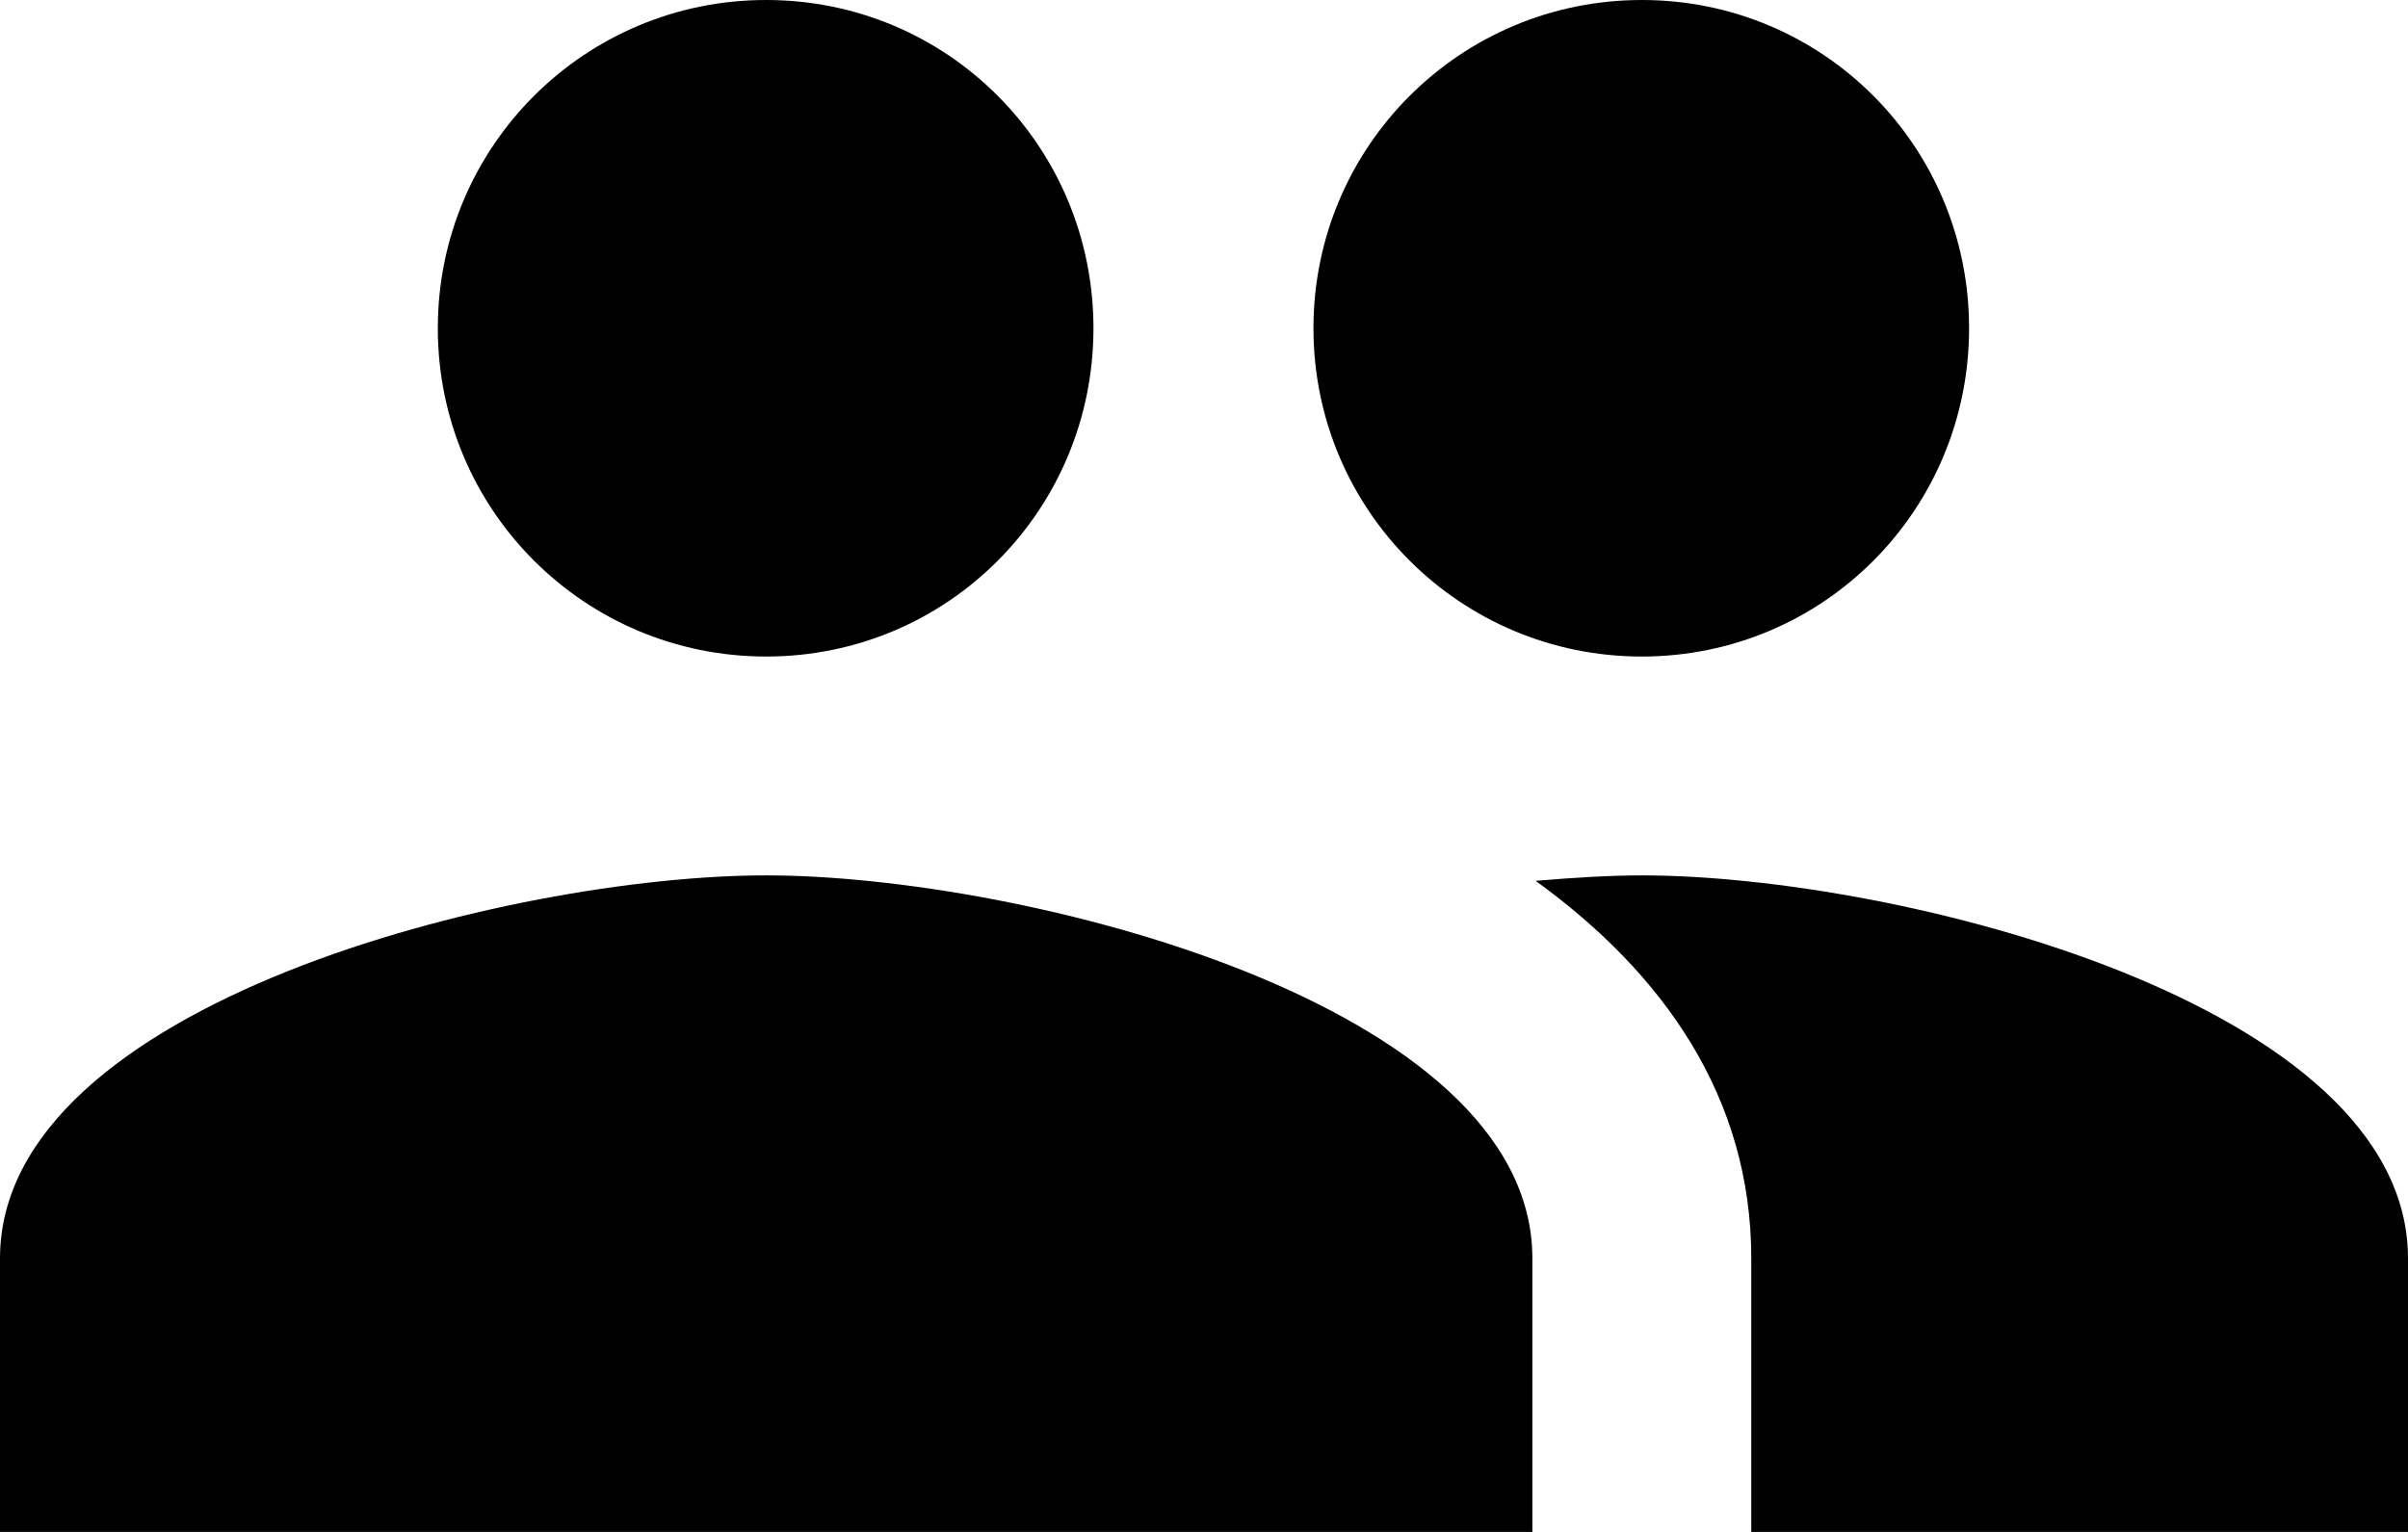
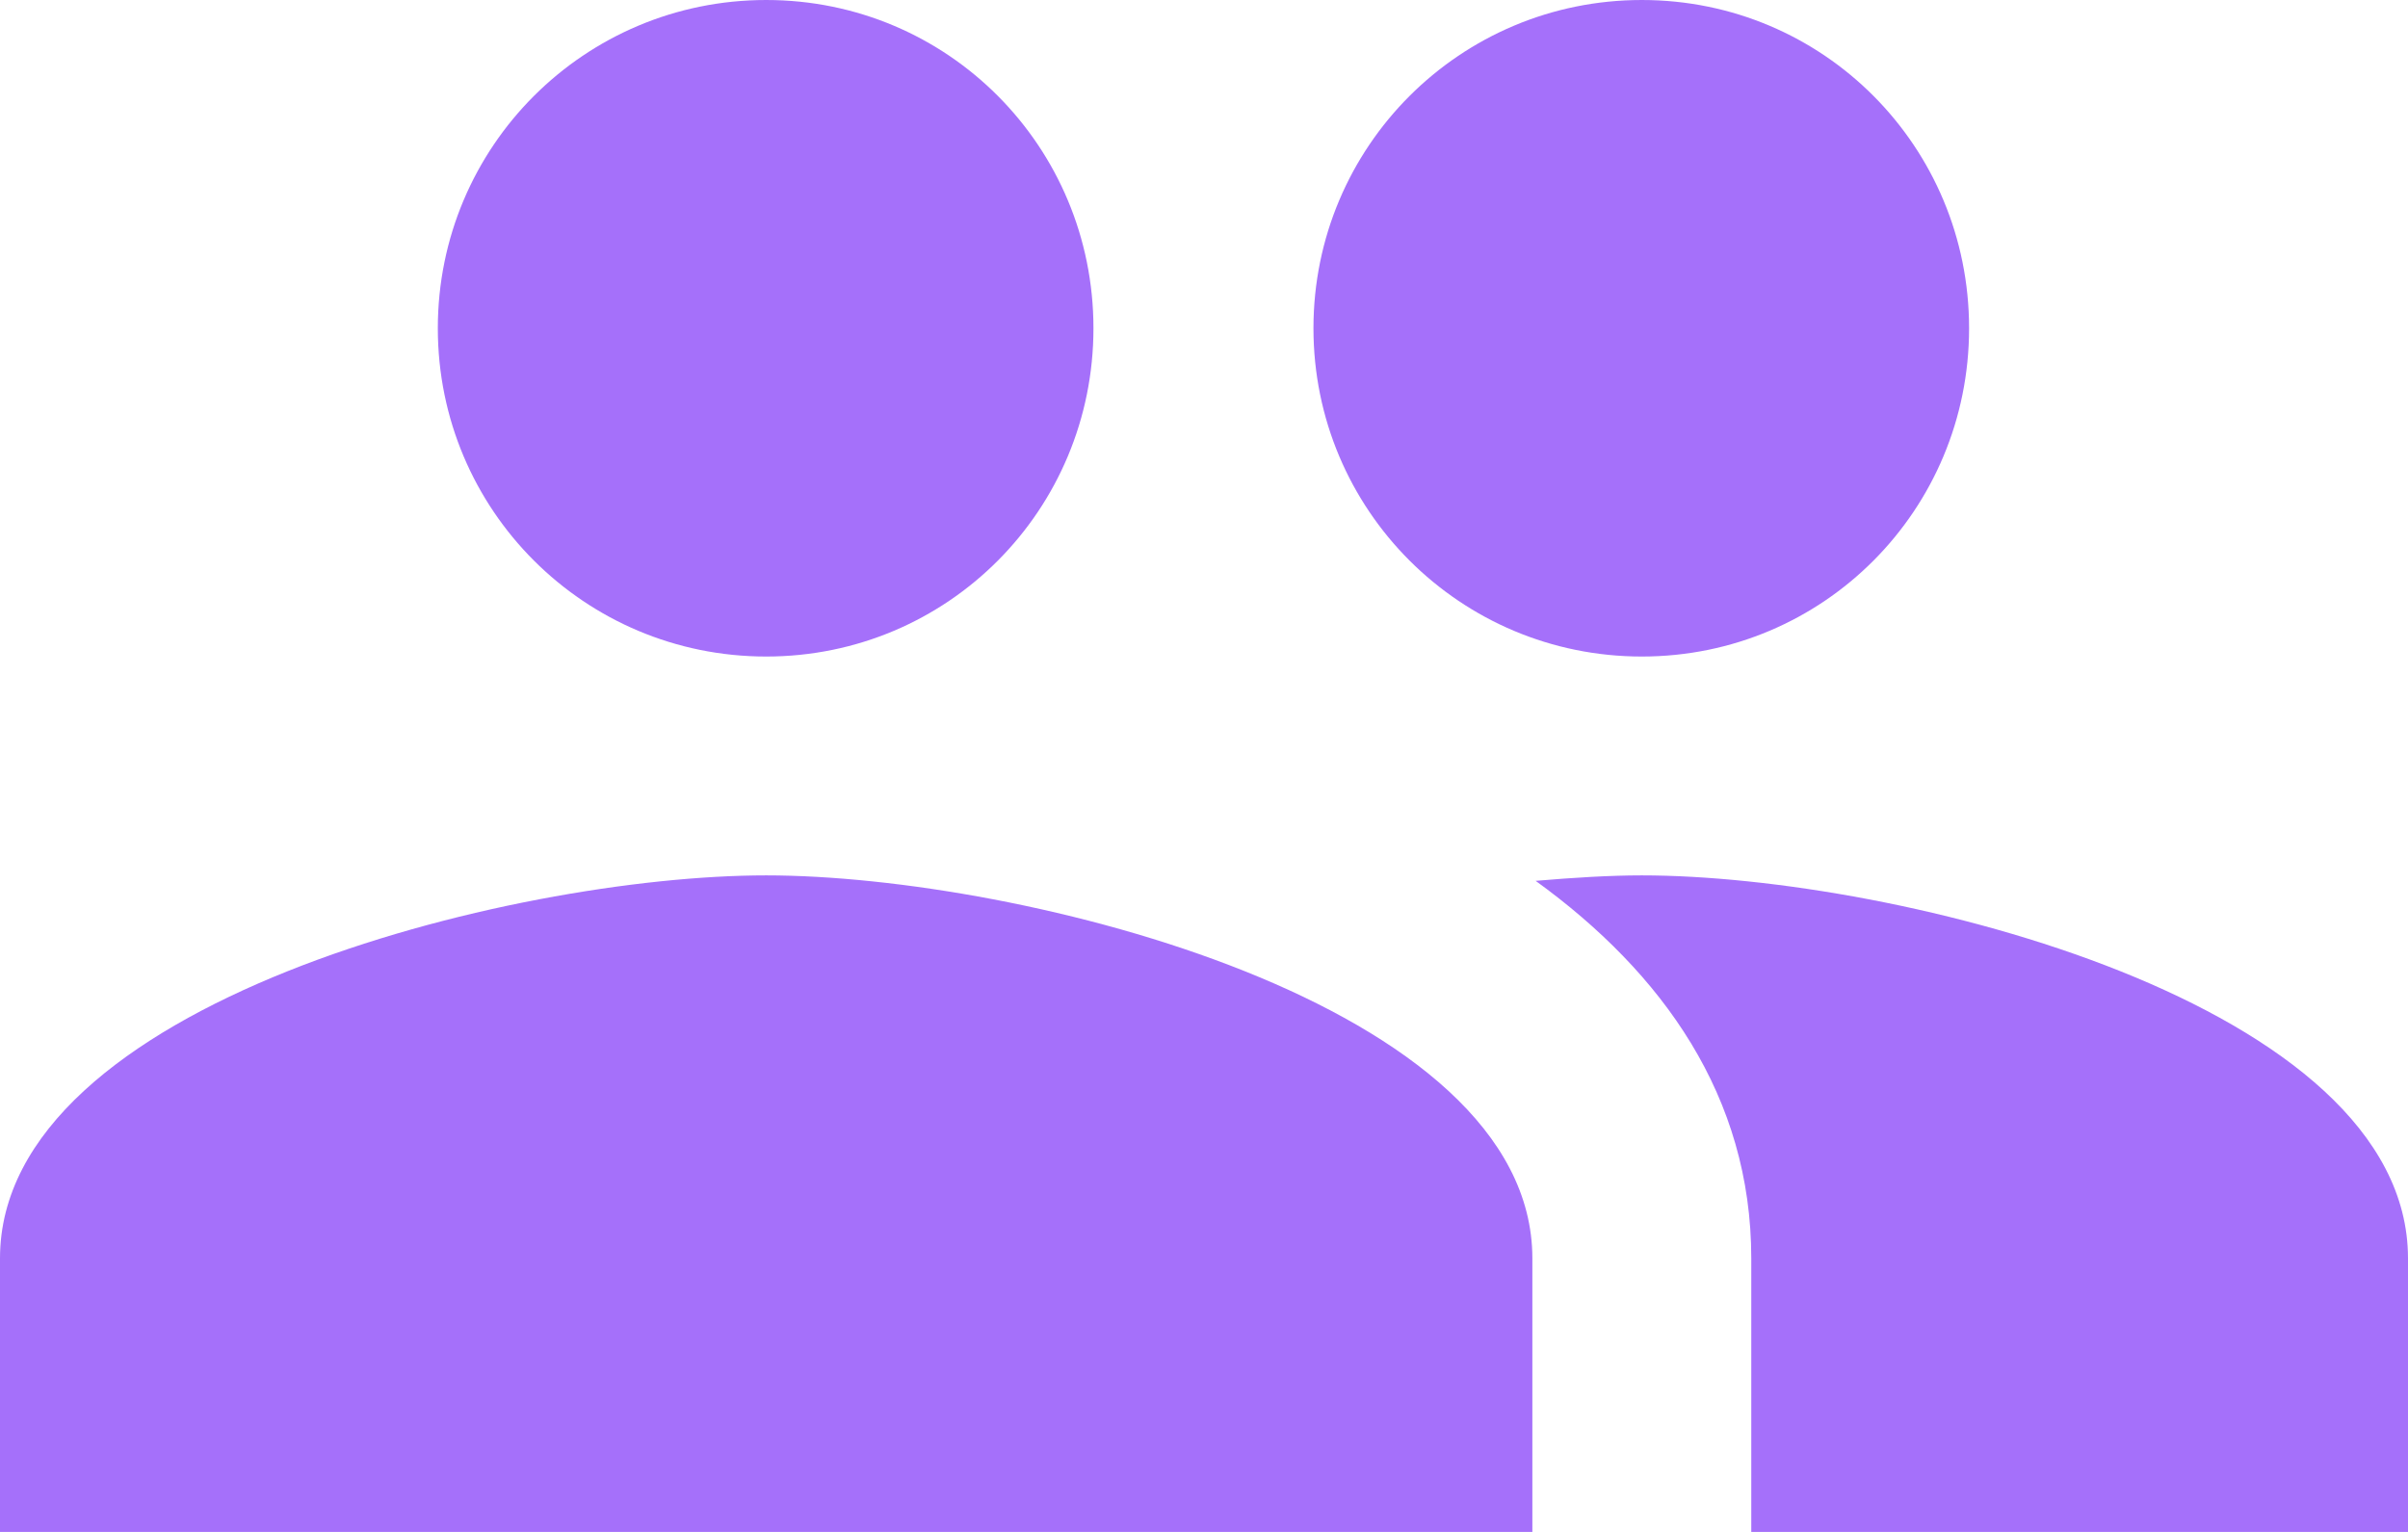
<svg xmlns="http://www.w3.org/2000/svg" width="22" height="14" viewBox="0 0 22 14" fill="none">
-   <path id="Shape" fill-rule="evenodd" clip-rule="evenodd" d="M9.99 3C9.99 4.66 8.66 6 7 6C5.34 6 4 4.66 4 3C4 1.34 5.34 0 7 0C8.66 0 9.99 1.34 9.99 3ZM17.99 3C17.99 4.66 16.66 6 15 6C13.34 6 12 4.66 12 3C12 1.34 13.34 0 15 0C16.66 0 17.99 1.34 17.99 3ZM7 8C4.67 8 0 9.17 0 11.5V14H14V11.5C14 9.17 9.33 8 7 8ZM14.03 8.05C14.38 8.02 14.71 8 15 8C17.33 8 22 9.17 22 11.5V14H16V11.5C16 10.02 15.19 8.89 14.03 8.05Z" fill="black" />
+   <path id="Shape" fill-rule="evenodd" clip-rule="evenodd" d="M9.99 3C9.99 4.66 8.66 6 7 6C5.34 6 4 4.66 4 3C4 1.34 5.34 0 7 0C8.66 0 9.99 1.34 9.99 3ZM17.99 3C17.99 4.66 16.66 6 15 6C13.34 6 12 4.66 12 3C12 1.34 13.34 0 15 0C16.66 0 17.99 1.34 17.99 3ZM7 8C4.67 8 0 9.17 0 11.5V14H14V11.5C14 9.17 9.33 8 7 8ZM14.03 8.05C14.38 8.02 14.71 8 15 8C17.33 8 22 9.17 22 11.5V14H16V11.5C16 10.02 15.19 8.89 14.03 8.05Z" fill="#a570fa" />
</svg>
